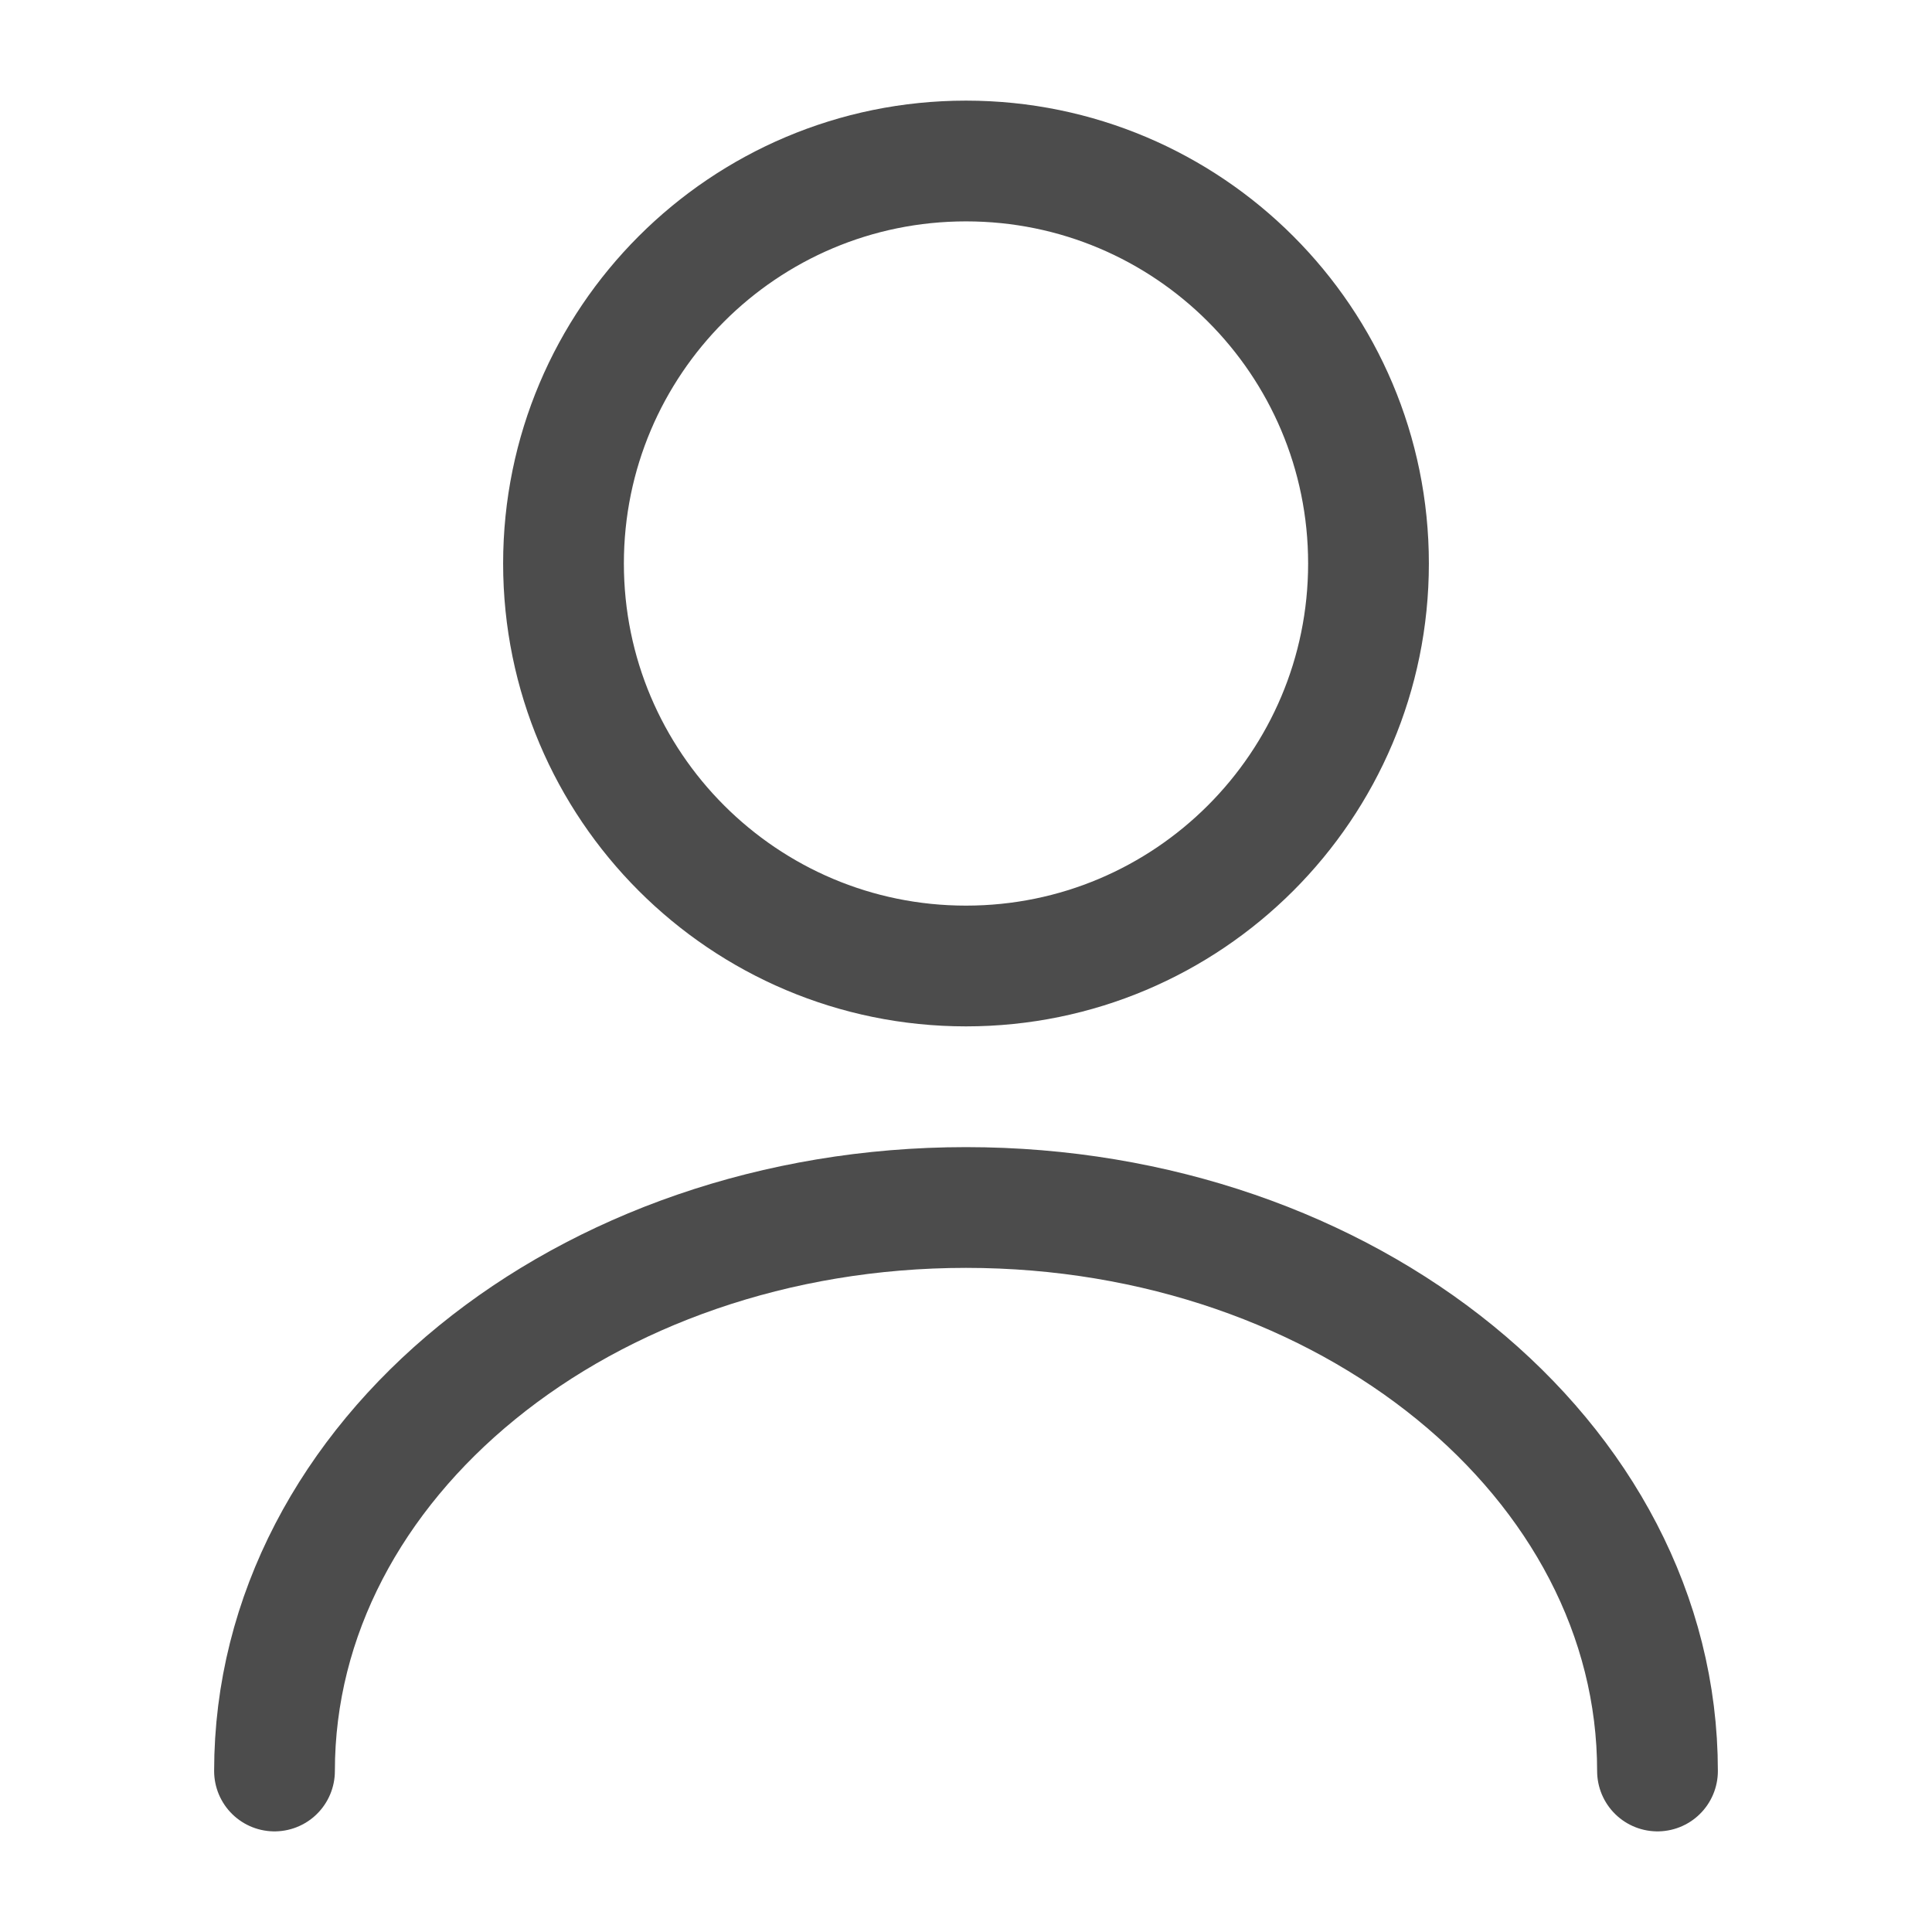
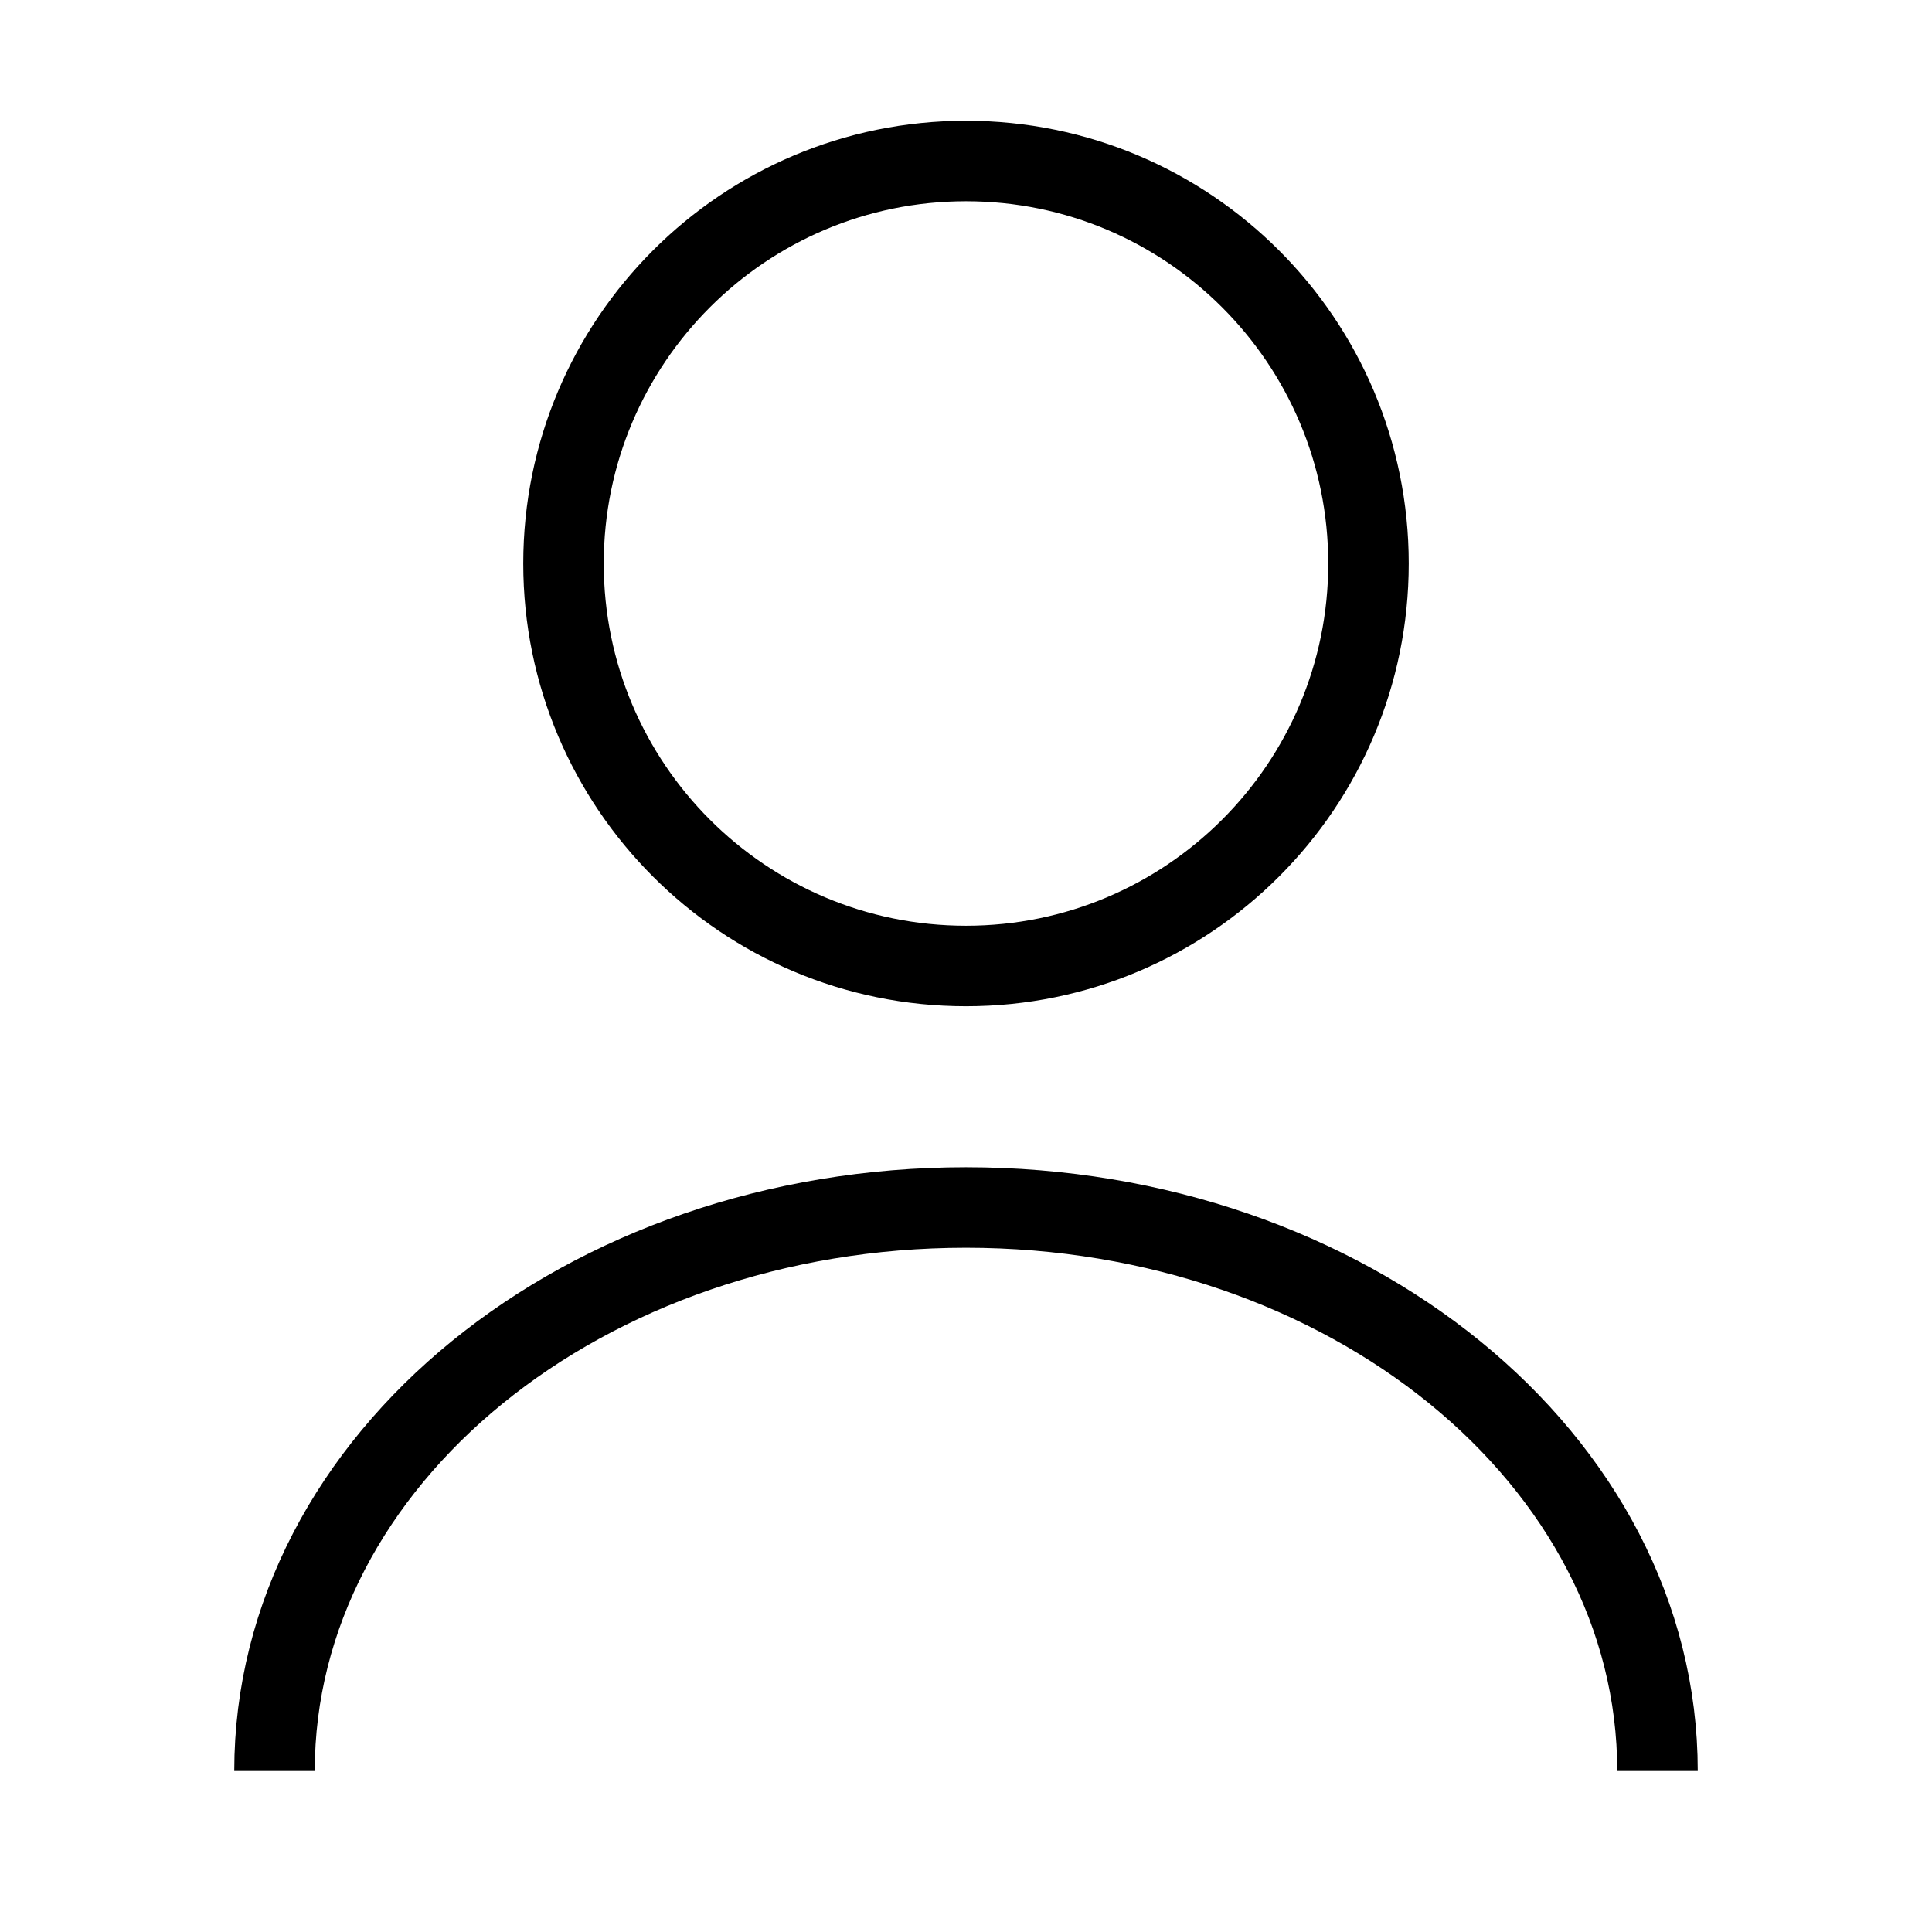
<svg xmlns="http://www.w3.org/2000/svg" width="24" height="24" viewBox="0 0 24 24" fill="none">
-   <path d="M12 12C14.761 12 17 9.761 17 7C17 4.239 14.761 2 12 2C9.239 2 7 4.239 7 7C7 9.761 9.239 12 12 12Z" stroke="black" stroke-opacity="0.7" stroke-width="1.5" stroke-linecap="round" stroke-linejoin="round" />
-   <path d="M20.59 22C20.59 18.13 16.74 15 12 15C7.26 15 3.41 18.13 3.41 22" stroke="black" stroke-opacity="0.7" stroke-width="1.5" stroke-linecap="round" stroke-linejoin="round" />
+   <path d="M12 12C14.761 12 17 9.761 17 7C17 4.239 14.761 2 12 2C9.239 2 7 4.239 7 7C7 9.761 9.239 12 12 12Z" stroke="black" strokeOpacity="0.7" strokeWidth="1.5" strokeLinecap="round" strokeLinejoin="round" />
+   <path d="M20.59 22C20.59 18.13 16.74 15 12 15C7.26 15 3.41 18.13 3.41 22" stroke="black" strokeOpacity="0.7" strokeWidth="1.5" strokeLinecap="round" strokeLinejoin="round" />
</svg>
